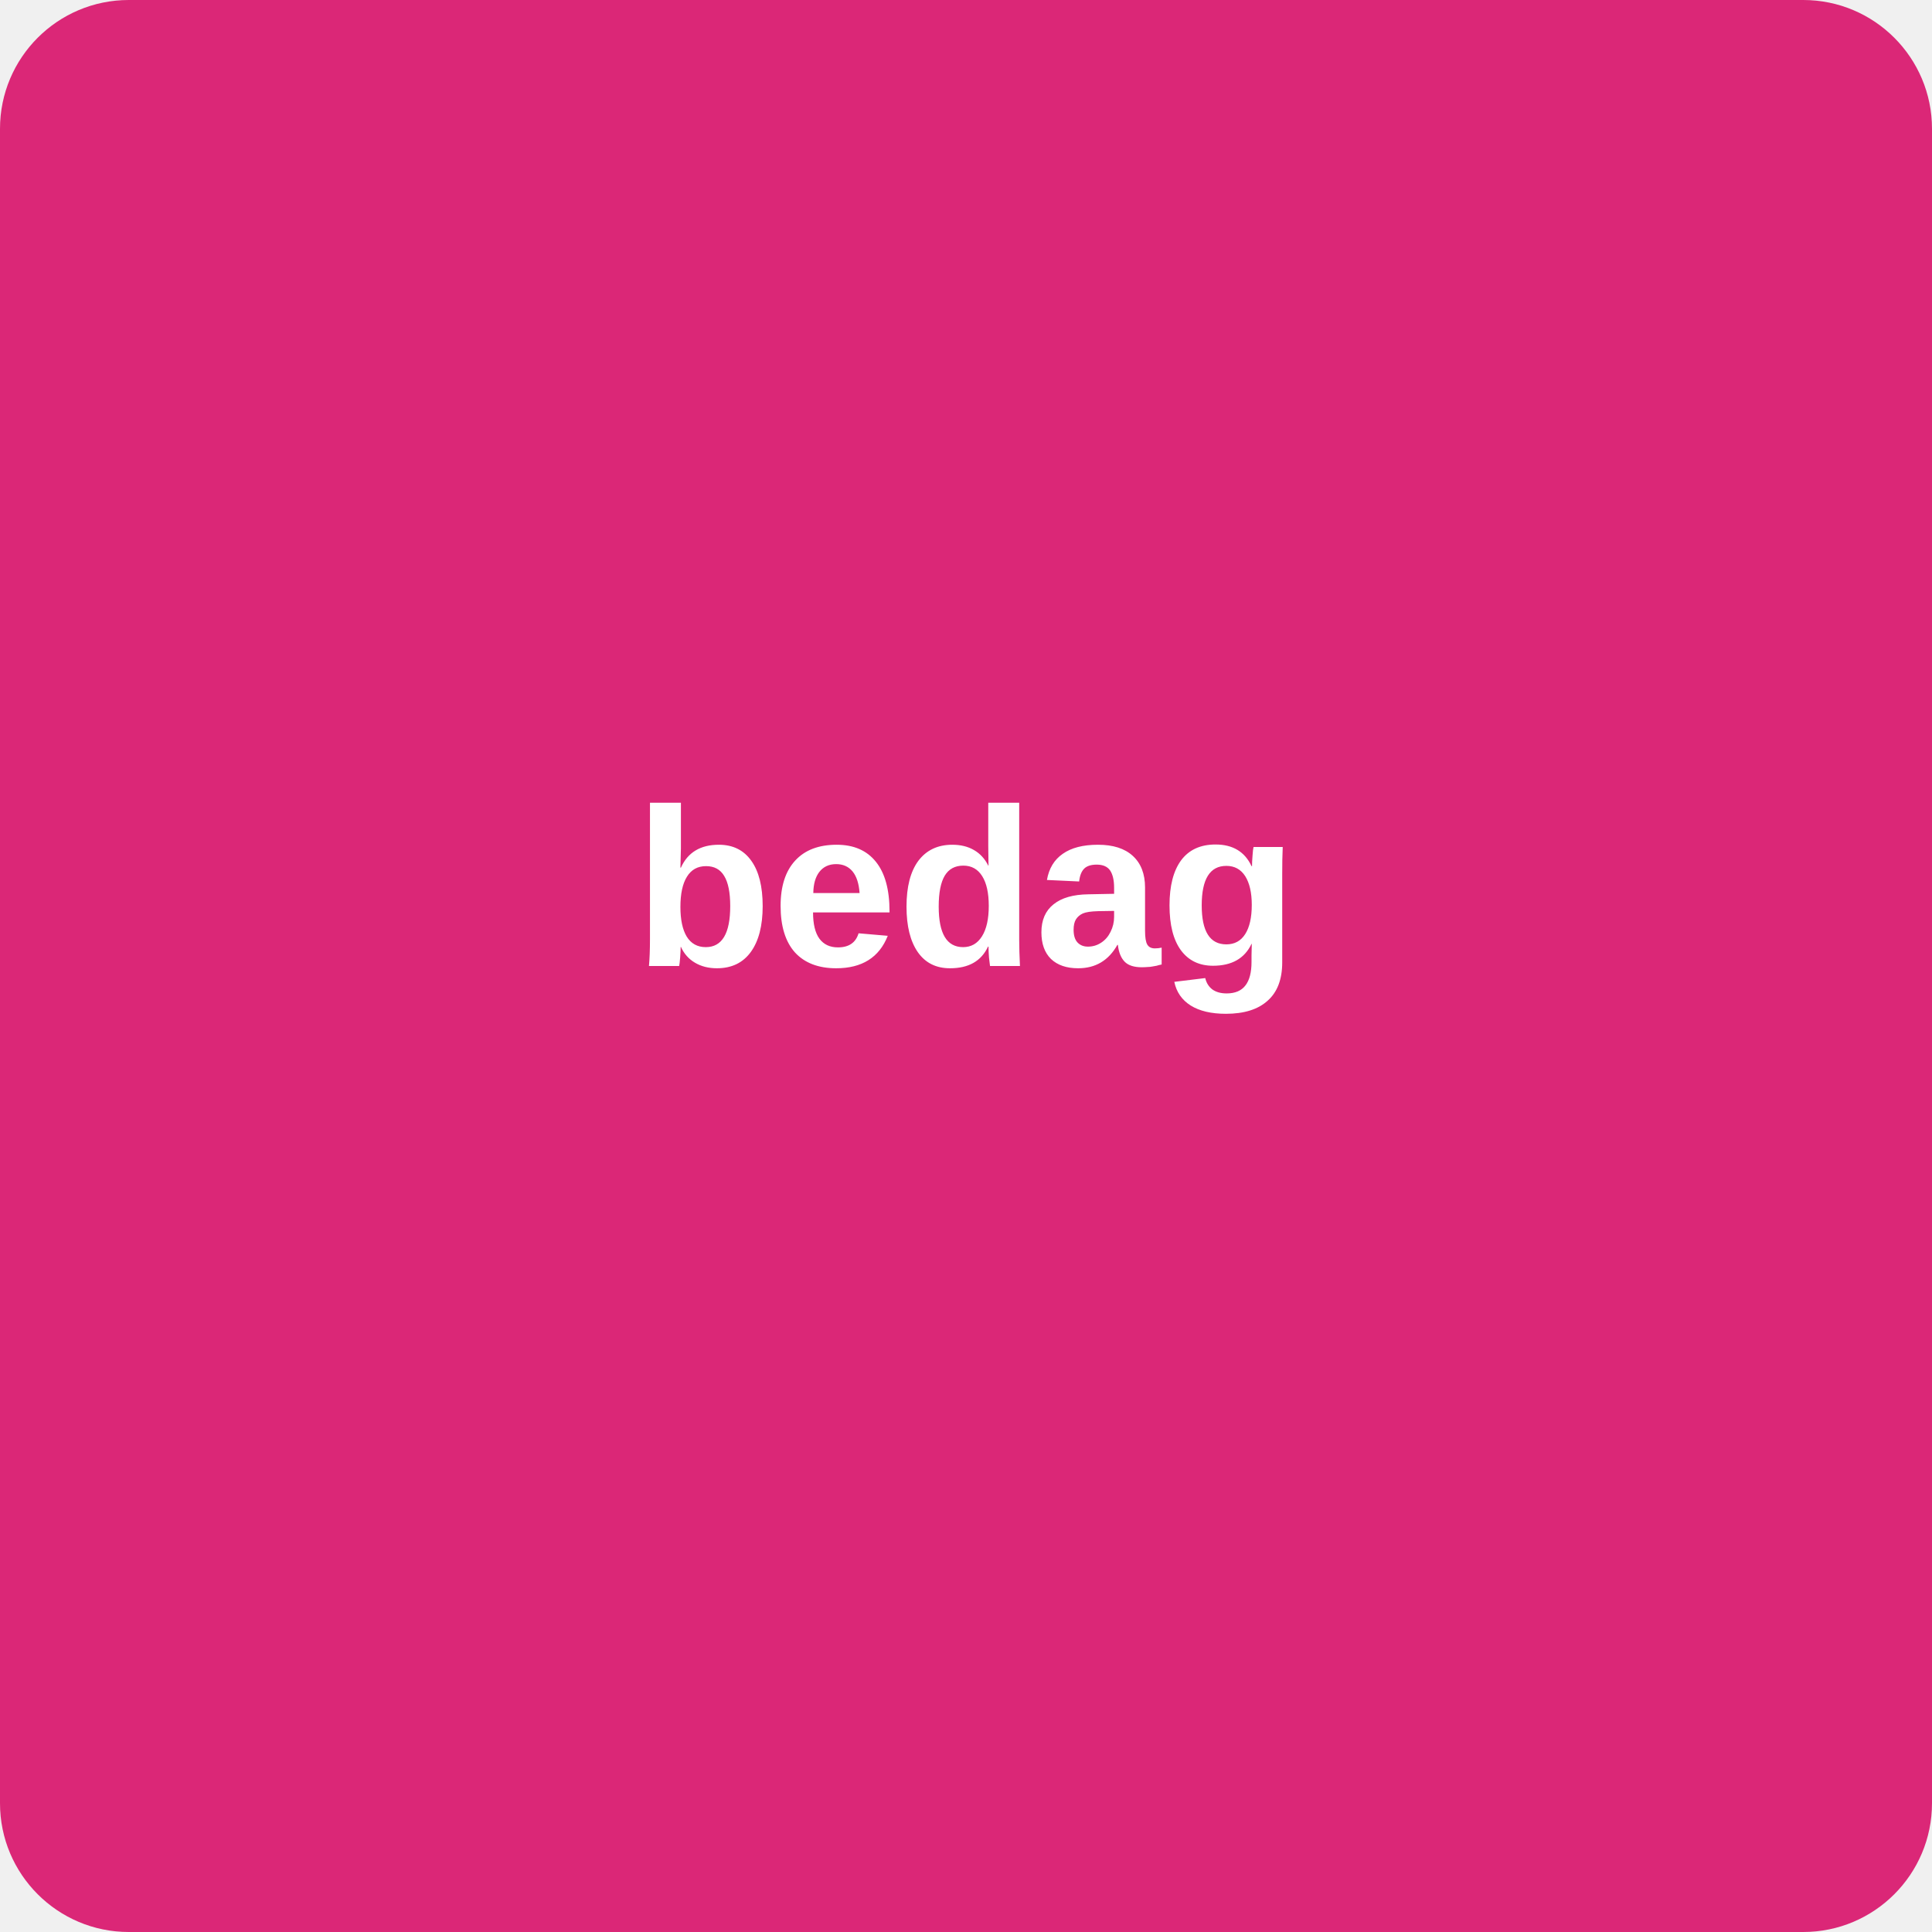
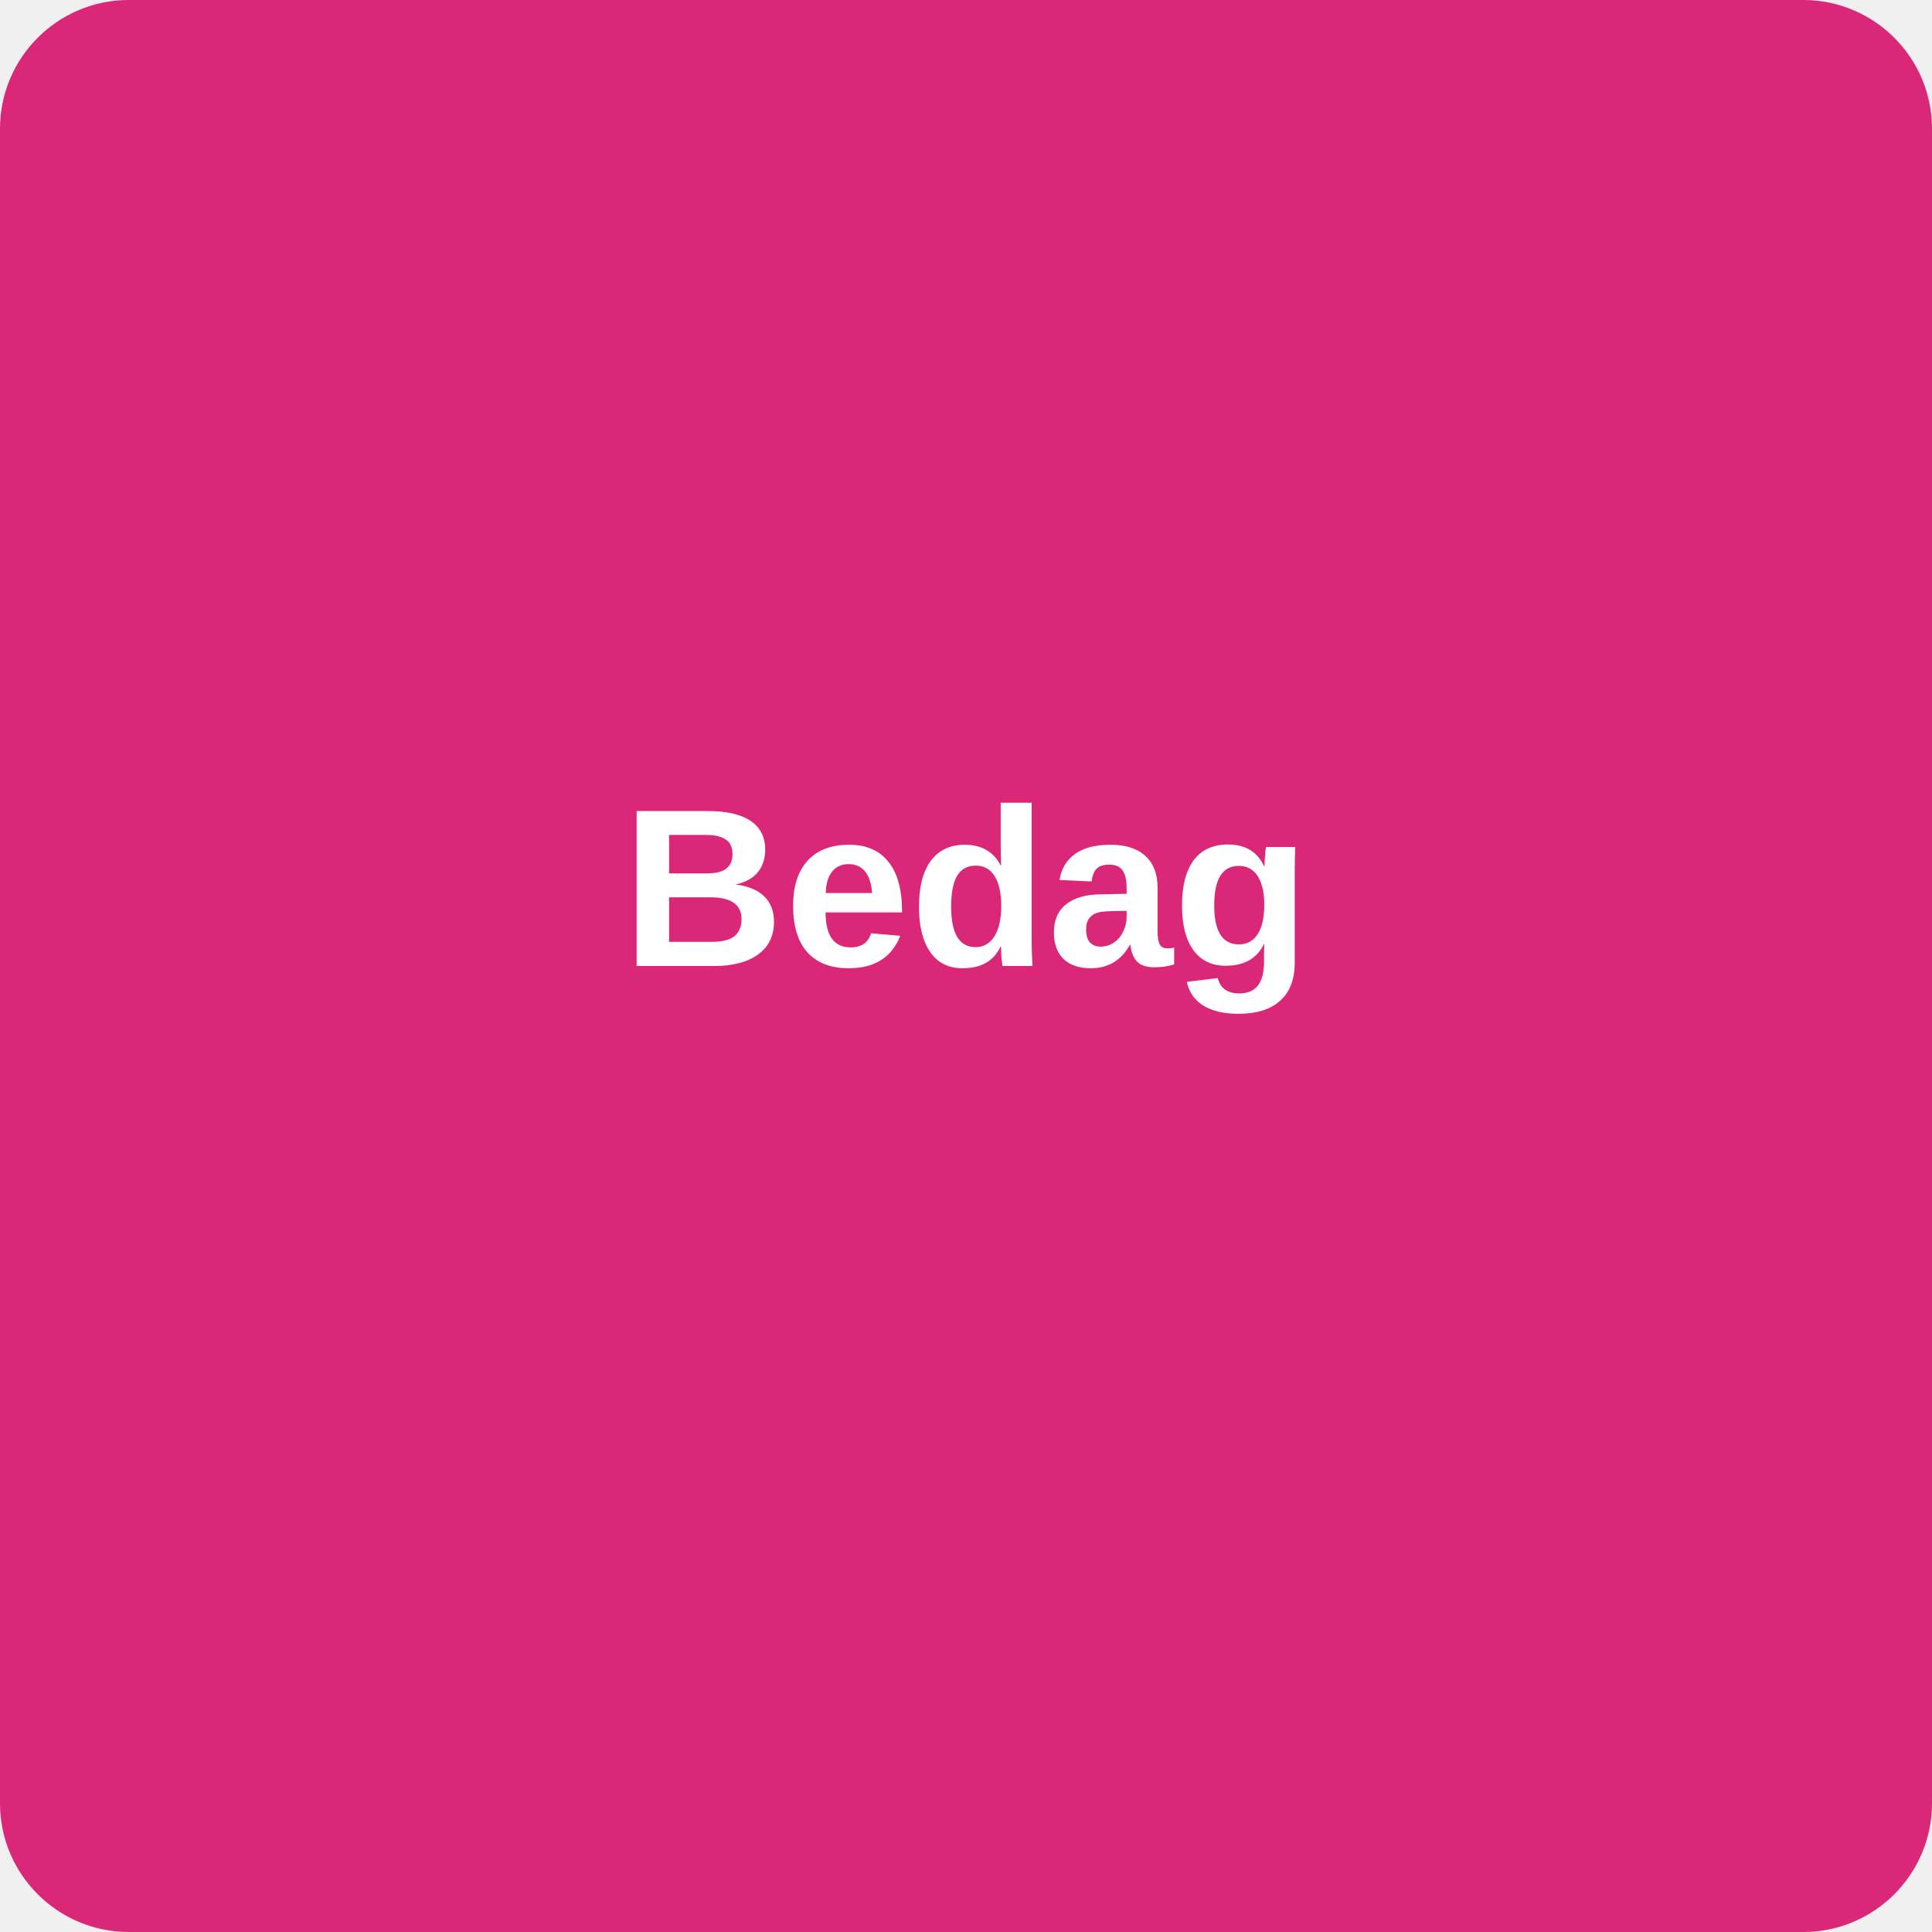
<svg xmlns="http://www.w3.org/2000/svg" width="120" height="120">
  <rect width="120" height="120" fill="#db2777" rx="8" />
-   <text x="60" y="60" font-family="Arial, sans-serif" font-size="14" fill="#ffffff" text-anchor="middle" font-weight="bold">bedag</text>
+   <text x="60" y="60" font-family="Arial, sans-serif" font-size="14" fill="#ffffff" text-anchor="middle" font-weight="bold">Bedag</text>
</svg>
